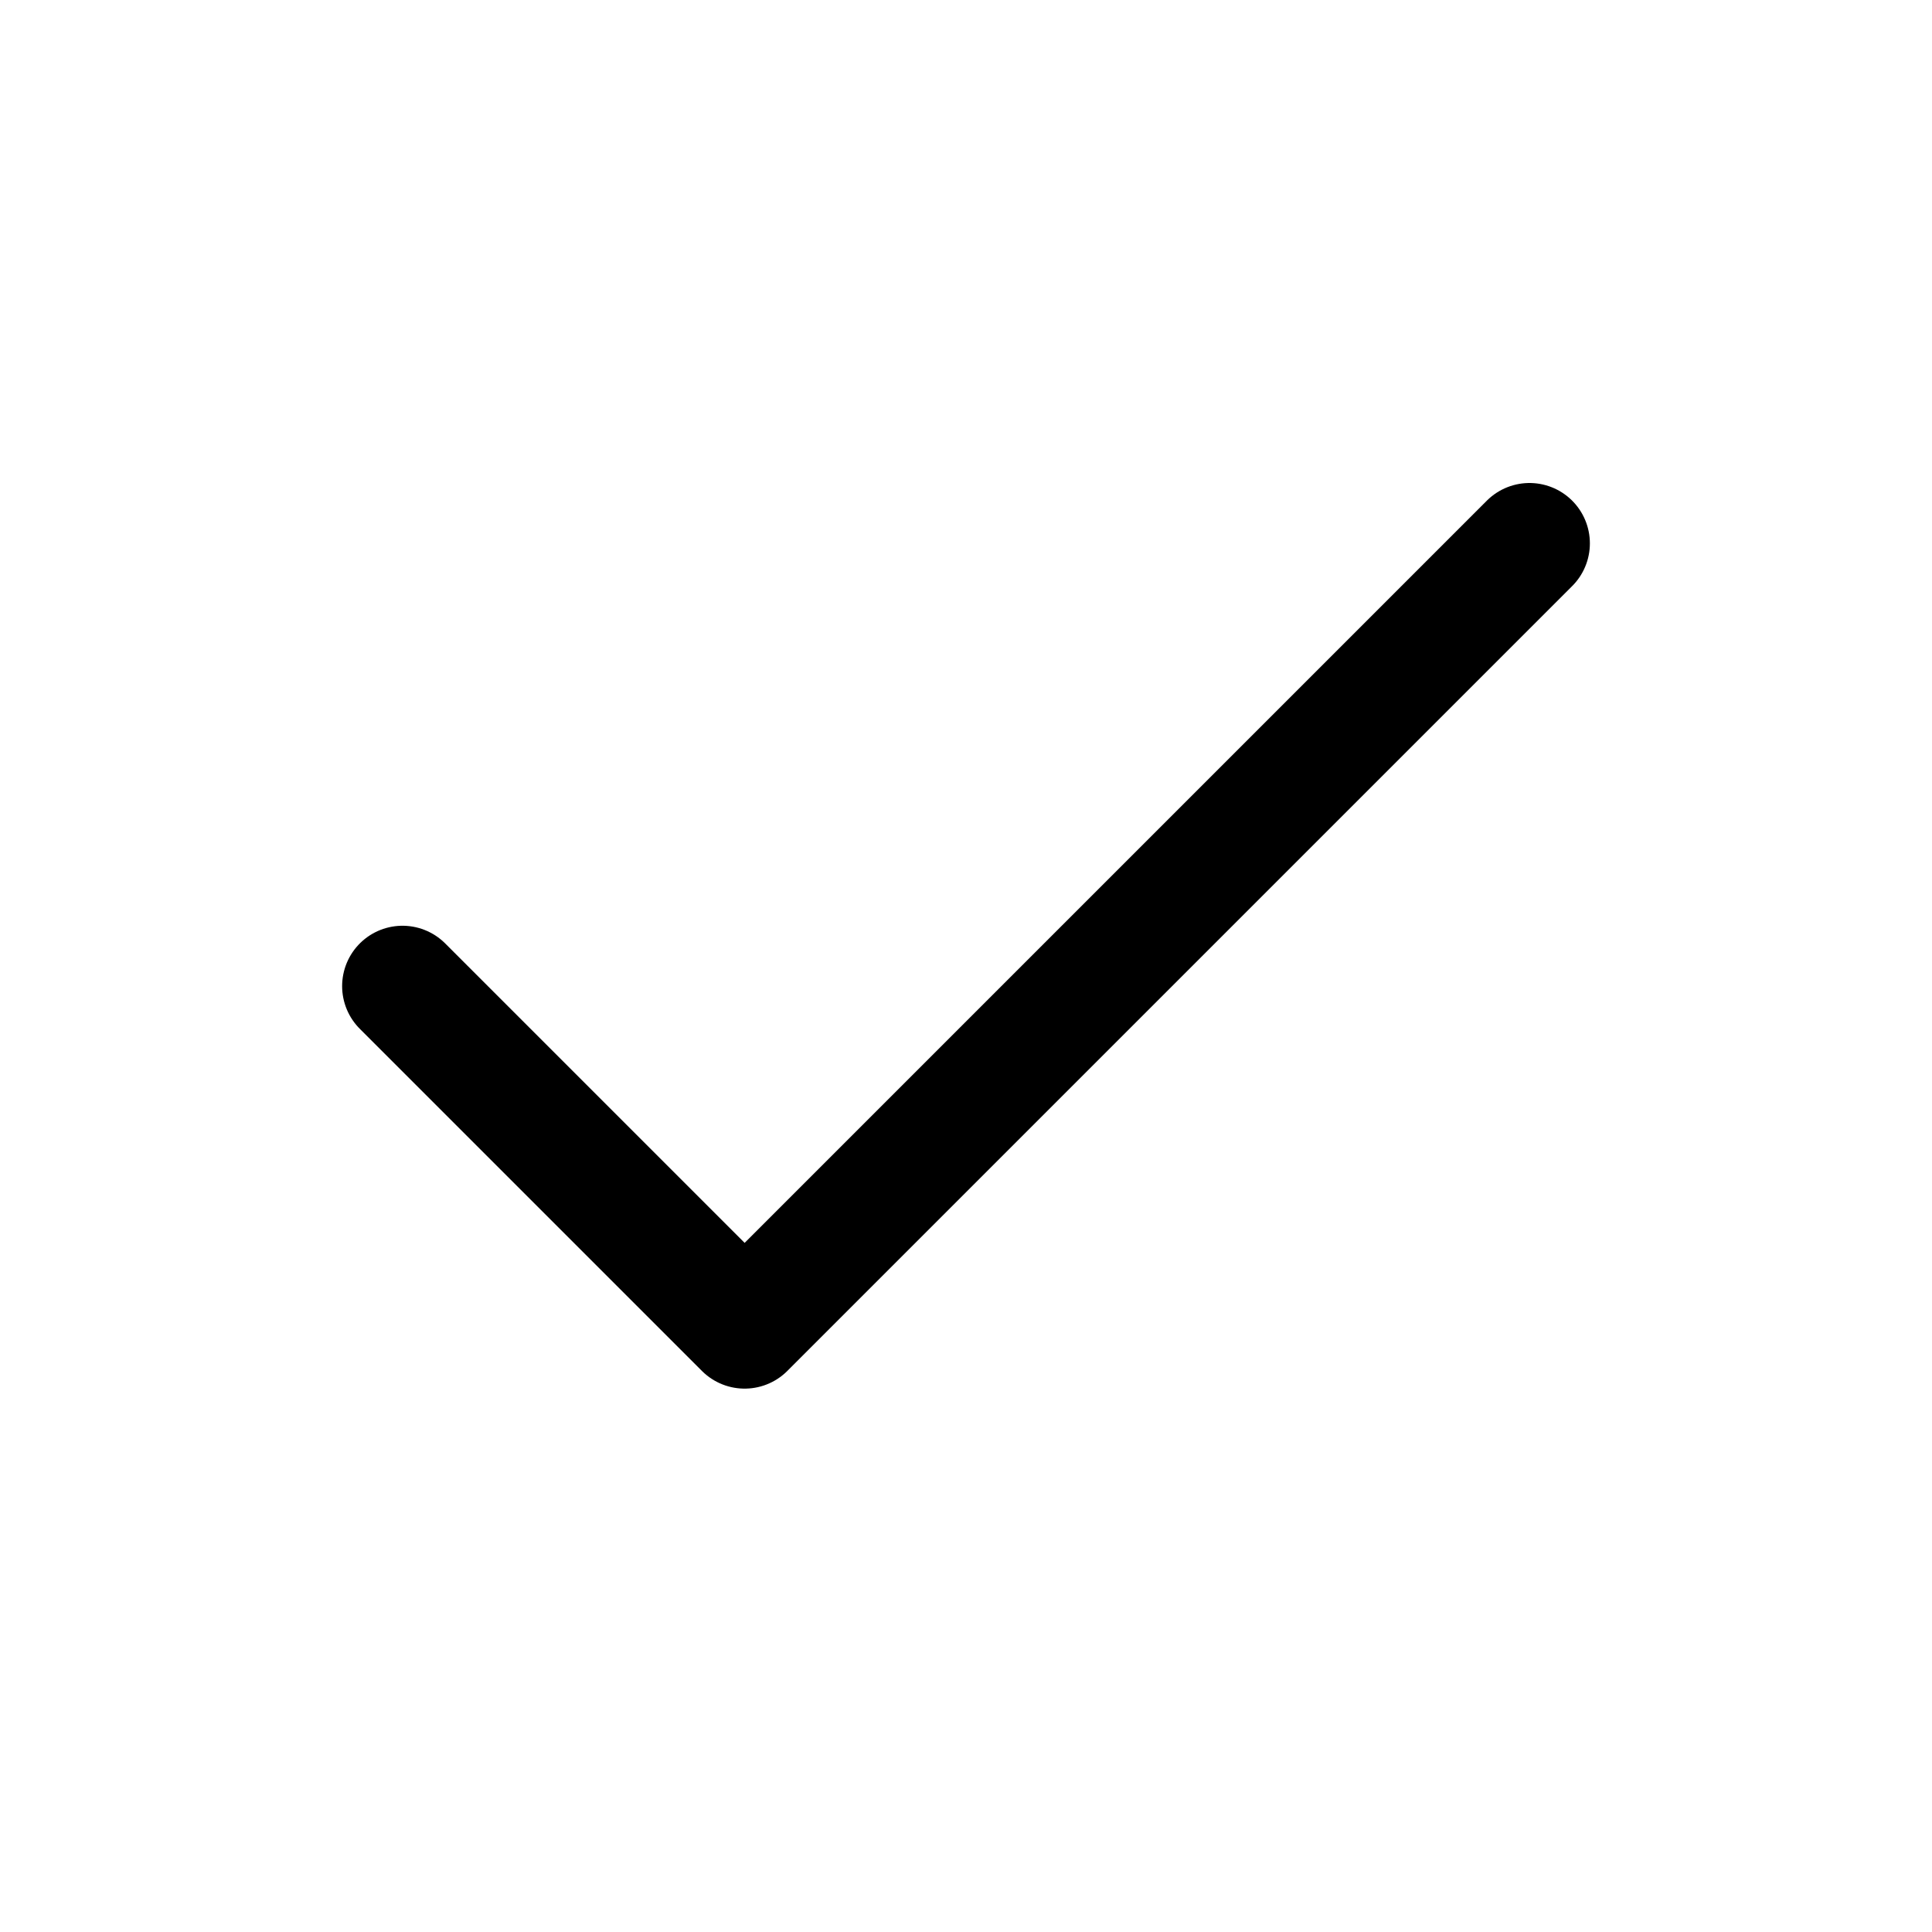
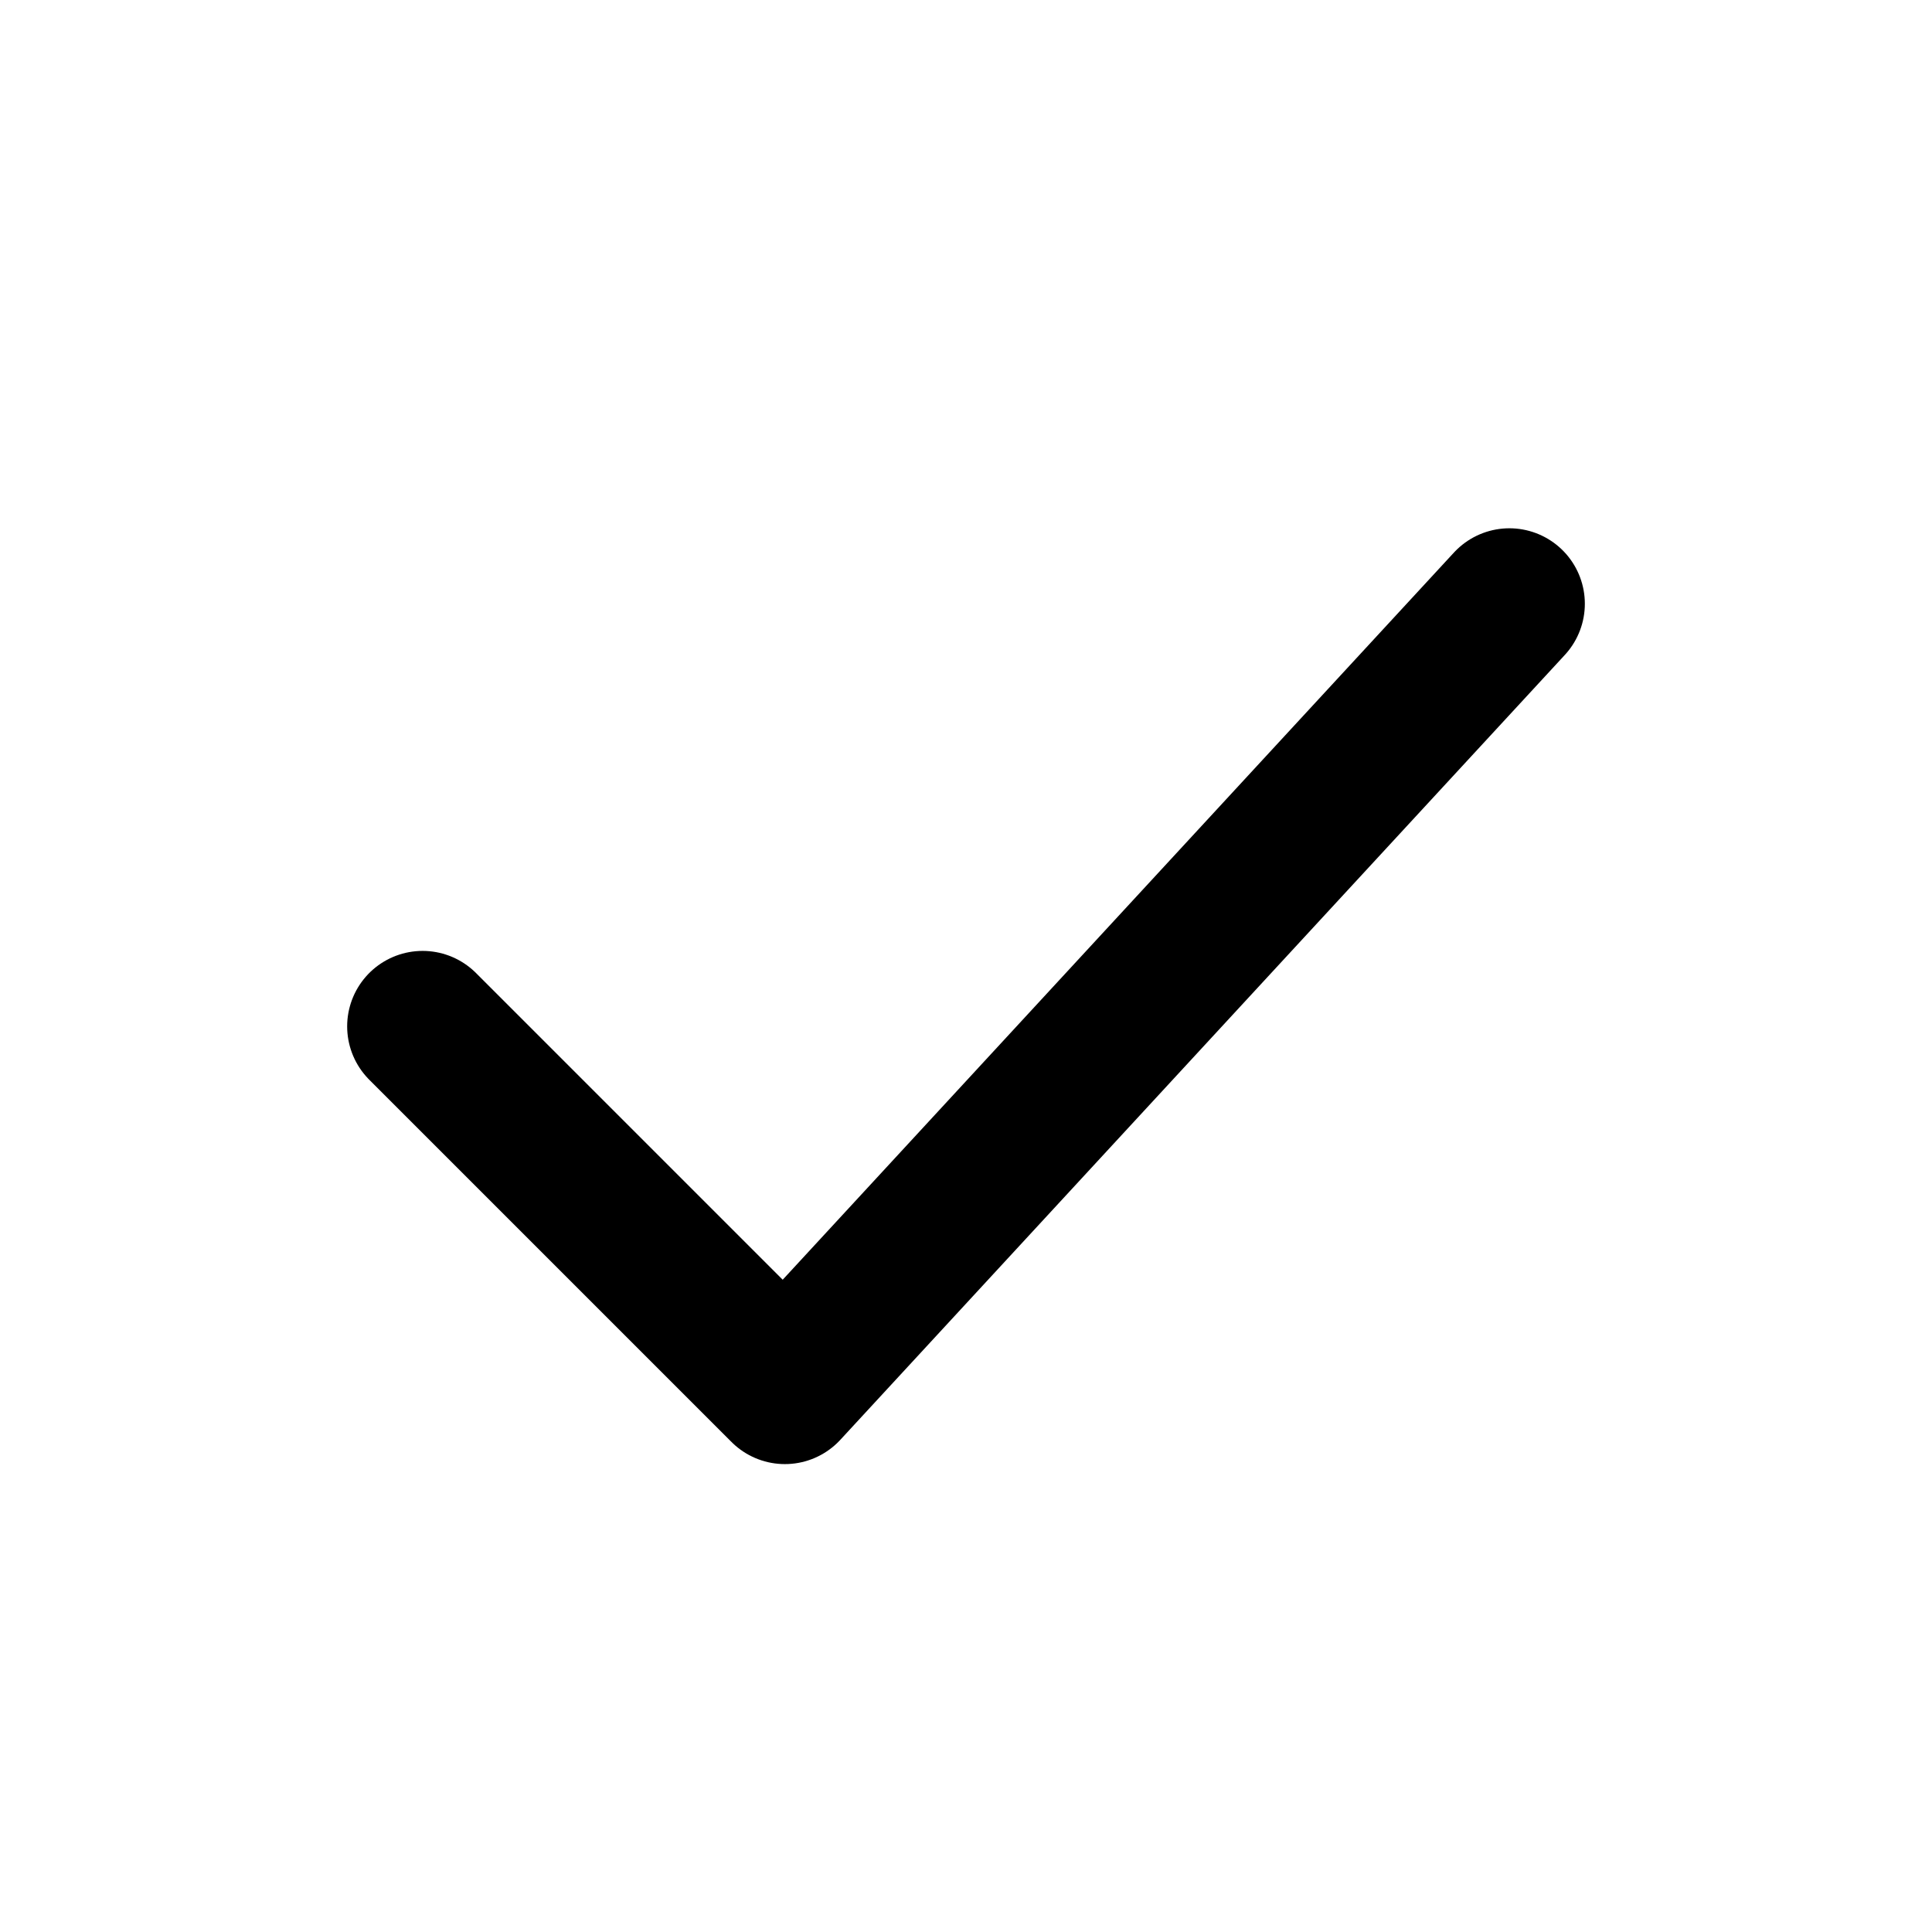
- <svg xmlns="http://www.w3.org/2000/svg" width="1em" height="1em" viewBox="0 0 24 24" fill="none">
-   <path d="M5 12.25L9.25 16.5L19 6.75" stroke="currentColor" stroke-width="1.5" stroke-linecap="round" stroke-linejoin="round" />
+ <svg xmlns="http://www.w3.org/2000/svg" width="16" height="16" viewBox="0 0 16 16" fill="none" stroke="currentColor" stroke-width="1.25" stroke-linecap="round" stroke-linejoin="round">
+   <path d="M3.5 8.5l3 3 6-6.5" />
</svg>
